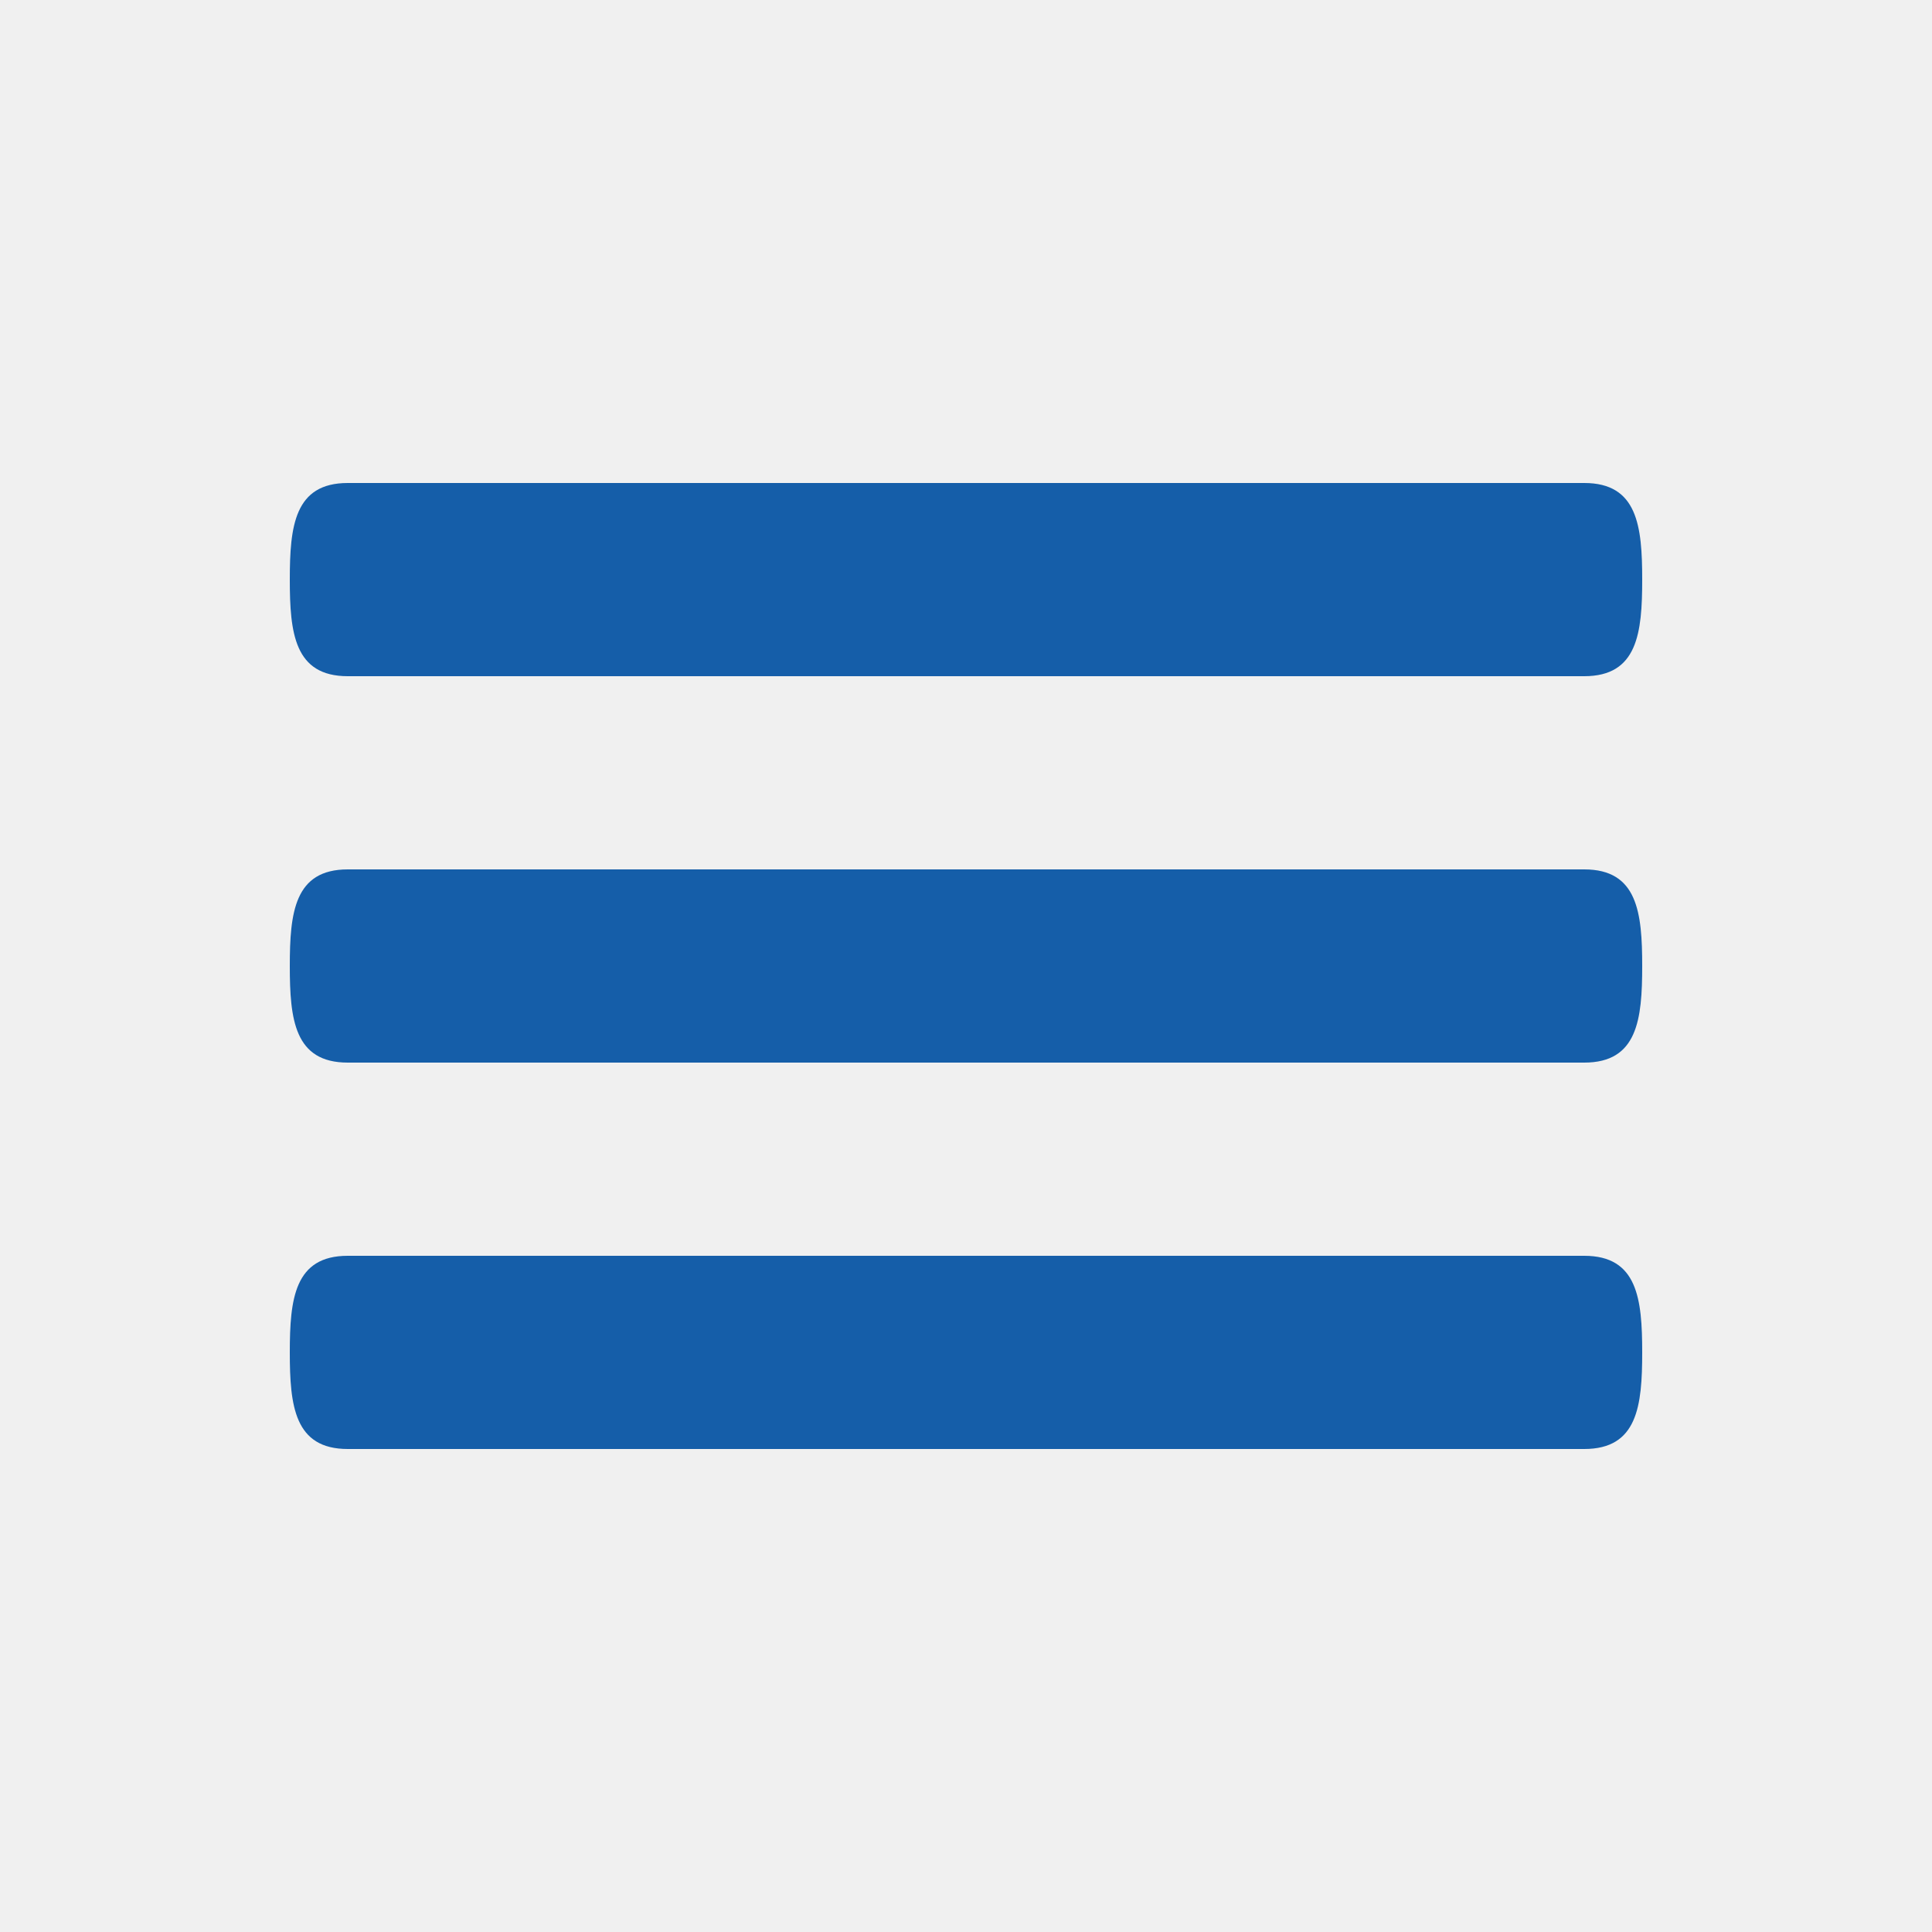
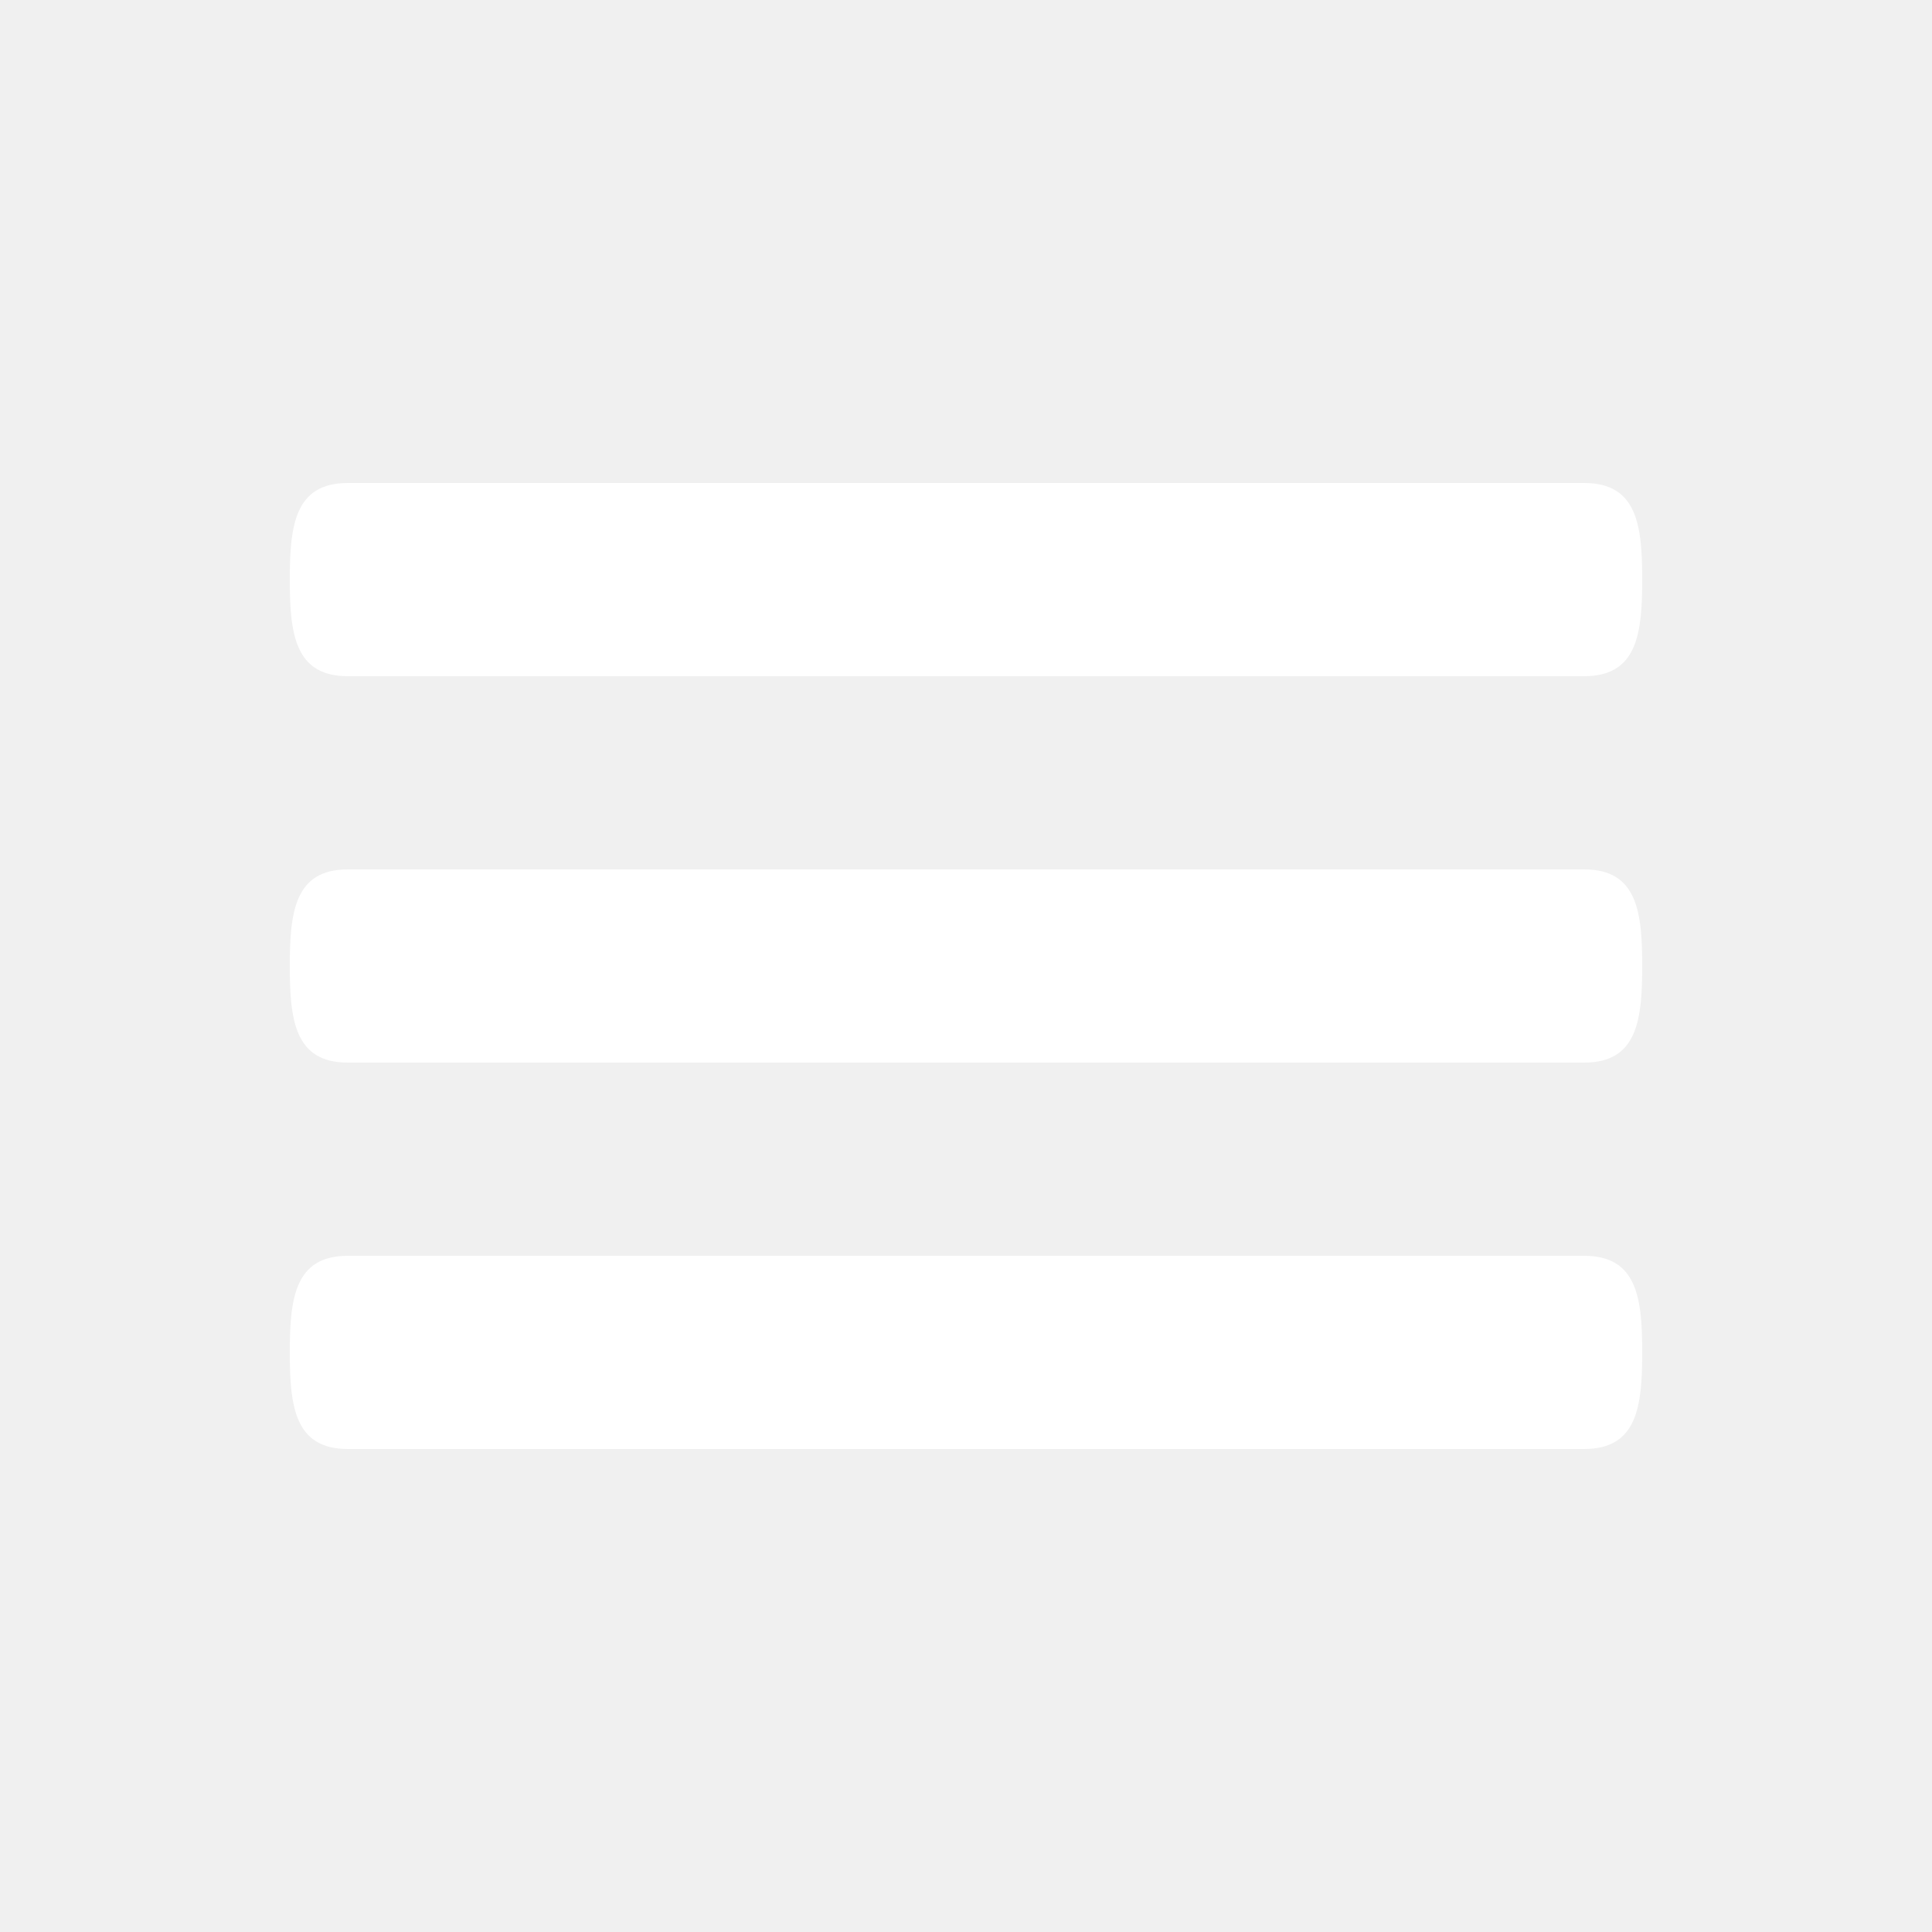
- <svg xmlns="http://www.w3.org/2000/svg" version="1.1" id="Menu" x="0px" y="0px" viewBox="0 0 20 20" enable-background="new 0 0 20 20" style="fill:#155EA9" xml:space="preserve">
+ <svg xmlns="http://www.w3.org/2000/svg" version="1.1" id="Menu" x="0px" y="0px" viewBox="0 0 20 20" enable-background="new 0 0 20 20" style="fill:white" xml:space="preserve">
  <path d="M16.4,9H3.6C3.048,9,3,9.447,3,10c0,0.553,0.048,1,0.6,1H16.4c0.552,0,0.6-0.447,0.6-1C17,9.447,16.952,9,16.4,9z M16.4,13  H3.6C3.048,13,3,13.447,3,14c0,0.553,0.048,1,0.6,1H16.4c0.552,0,0.6-0.447,0.6-1C17,13.447,16.952,13,16.4,13z M3.6,7H16.4  C16.952,7,17,6.553,17,6c0-0.553-0.048-1-0.6-1H3.6C3.048,5,3,5.447,3,6C3,6.553,3.048,7,3.6,7z" />
</svg>
